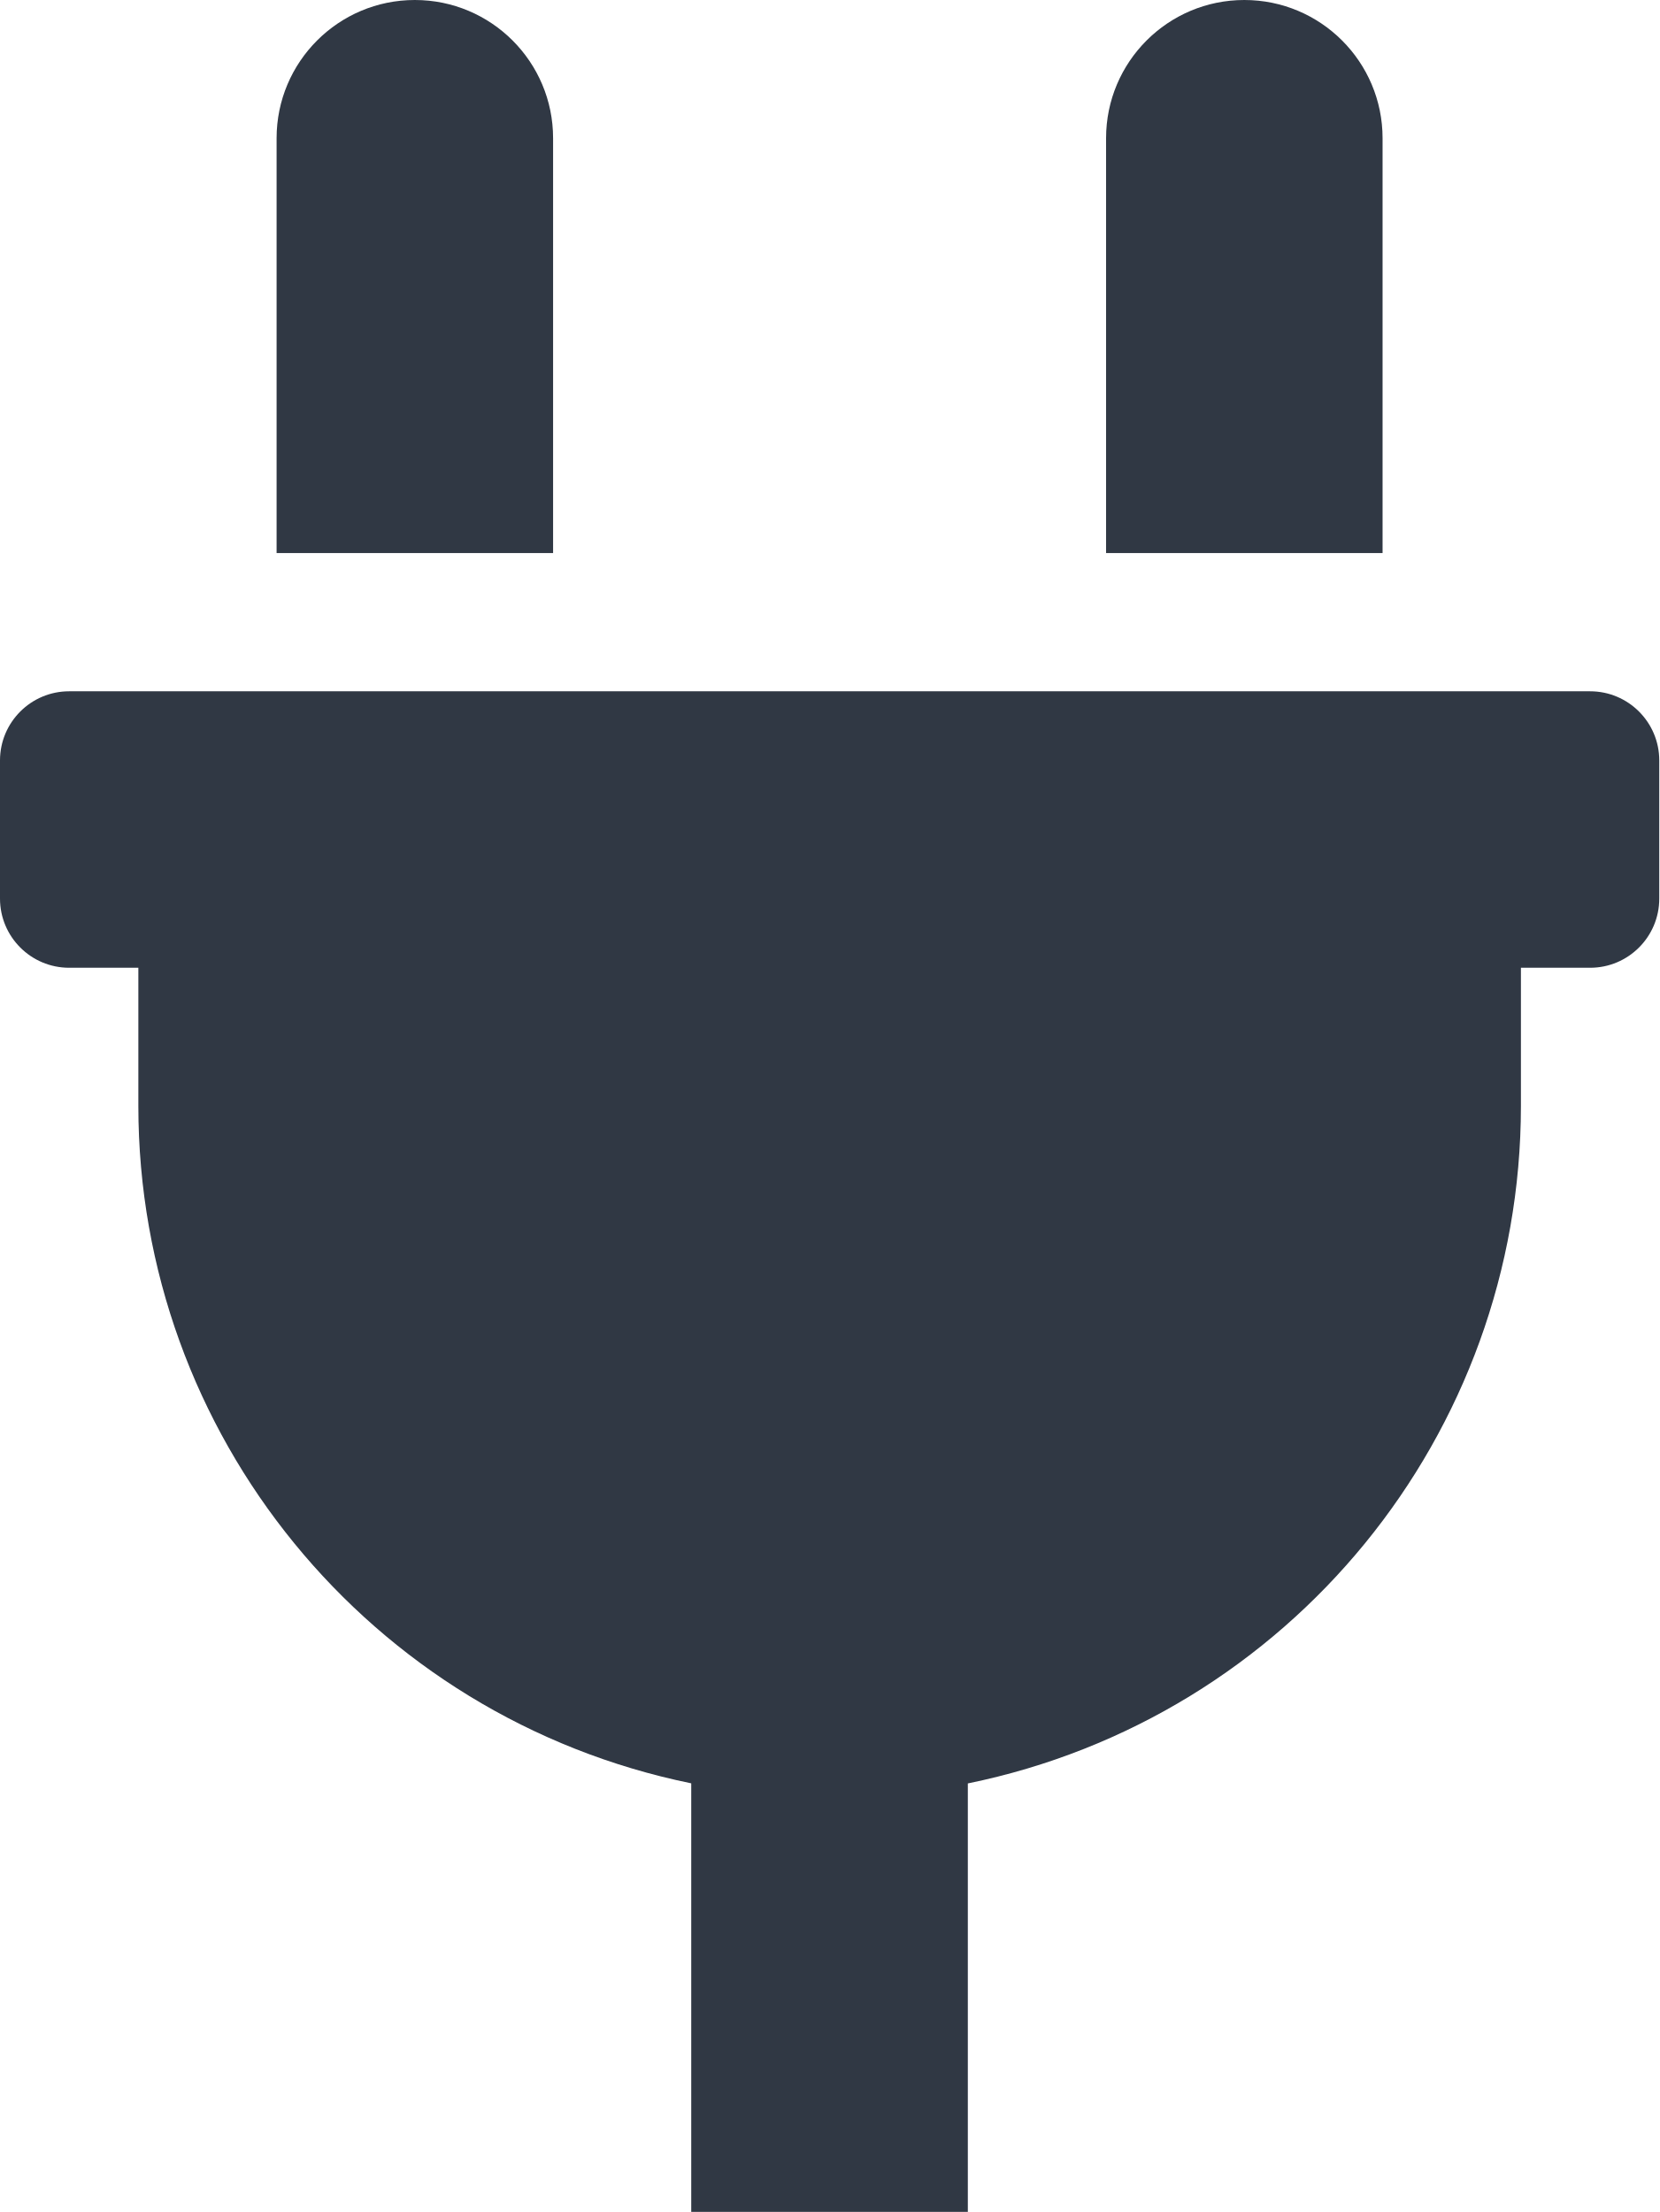
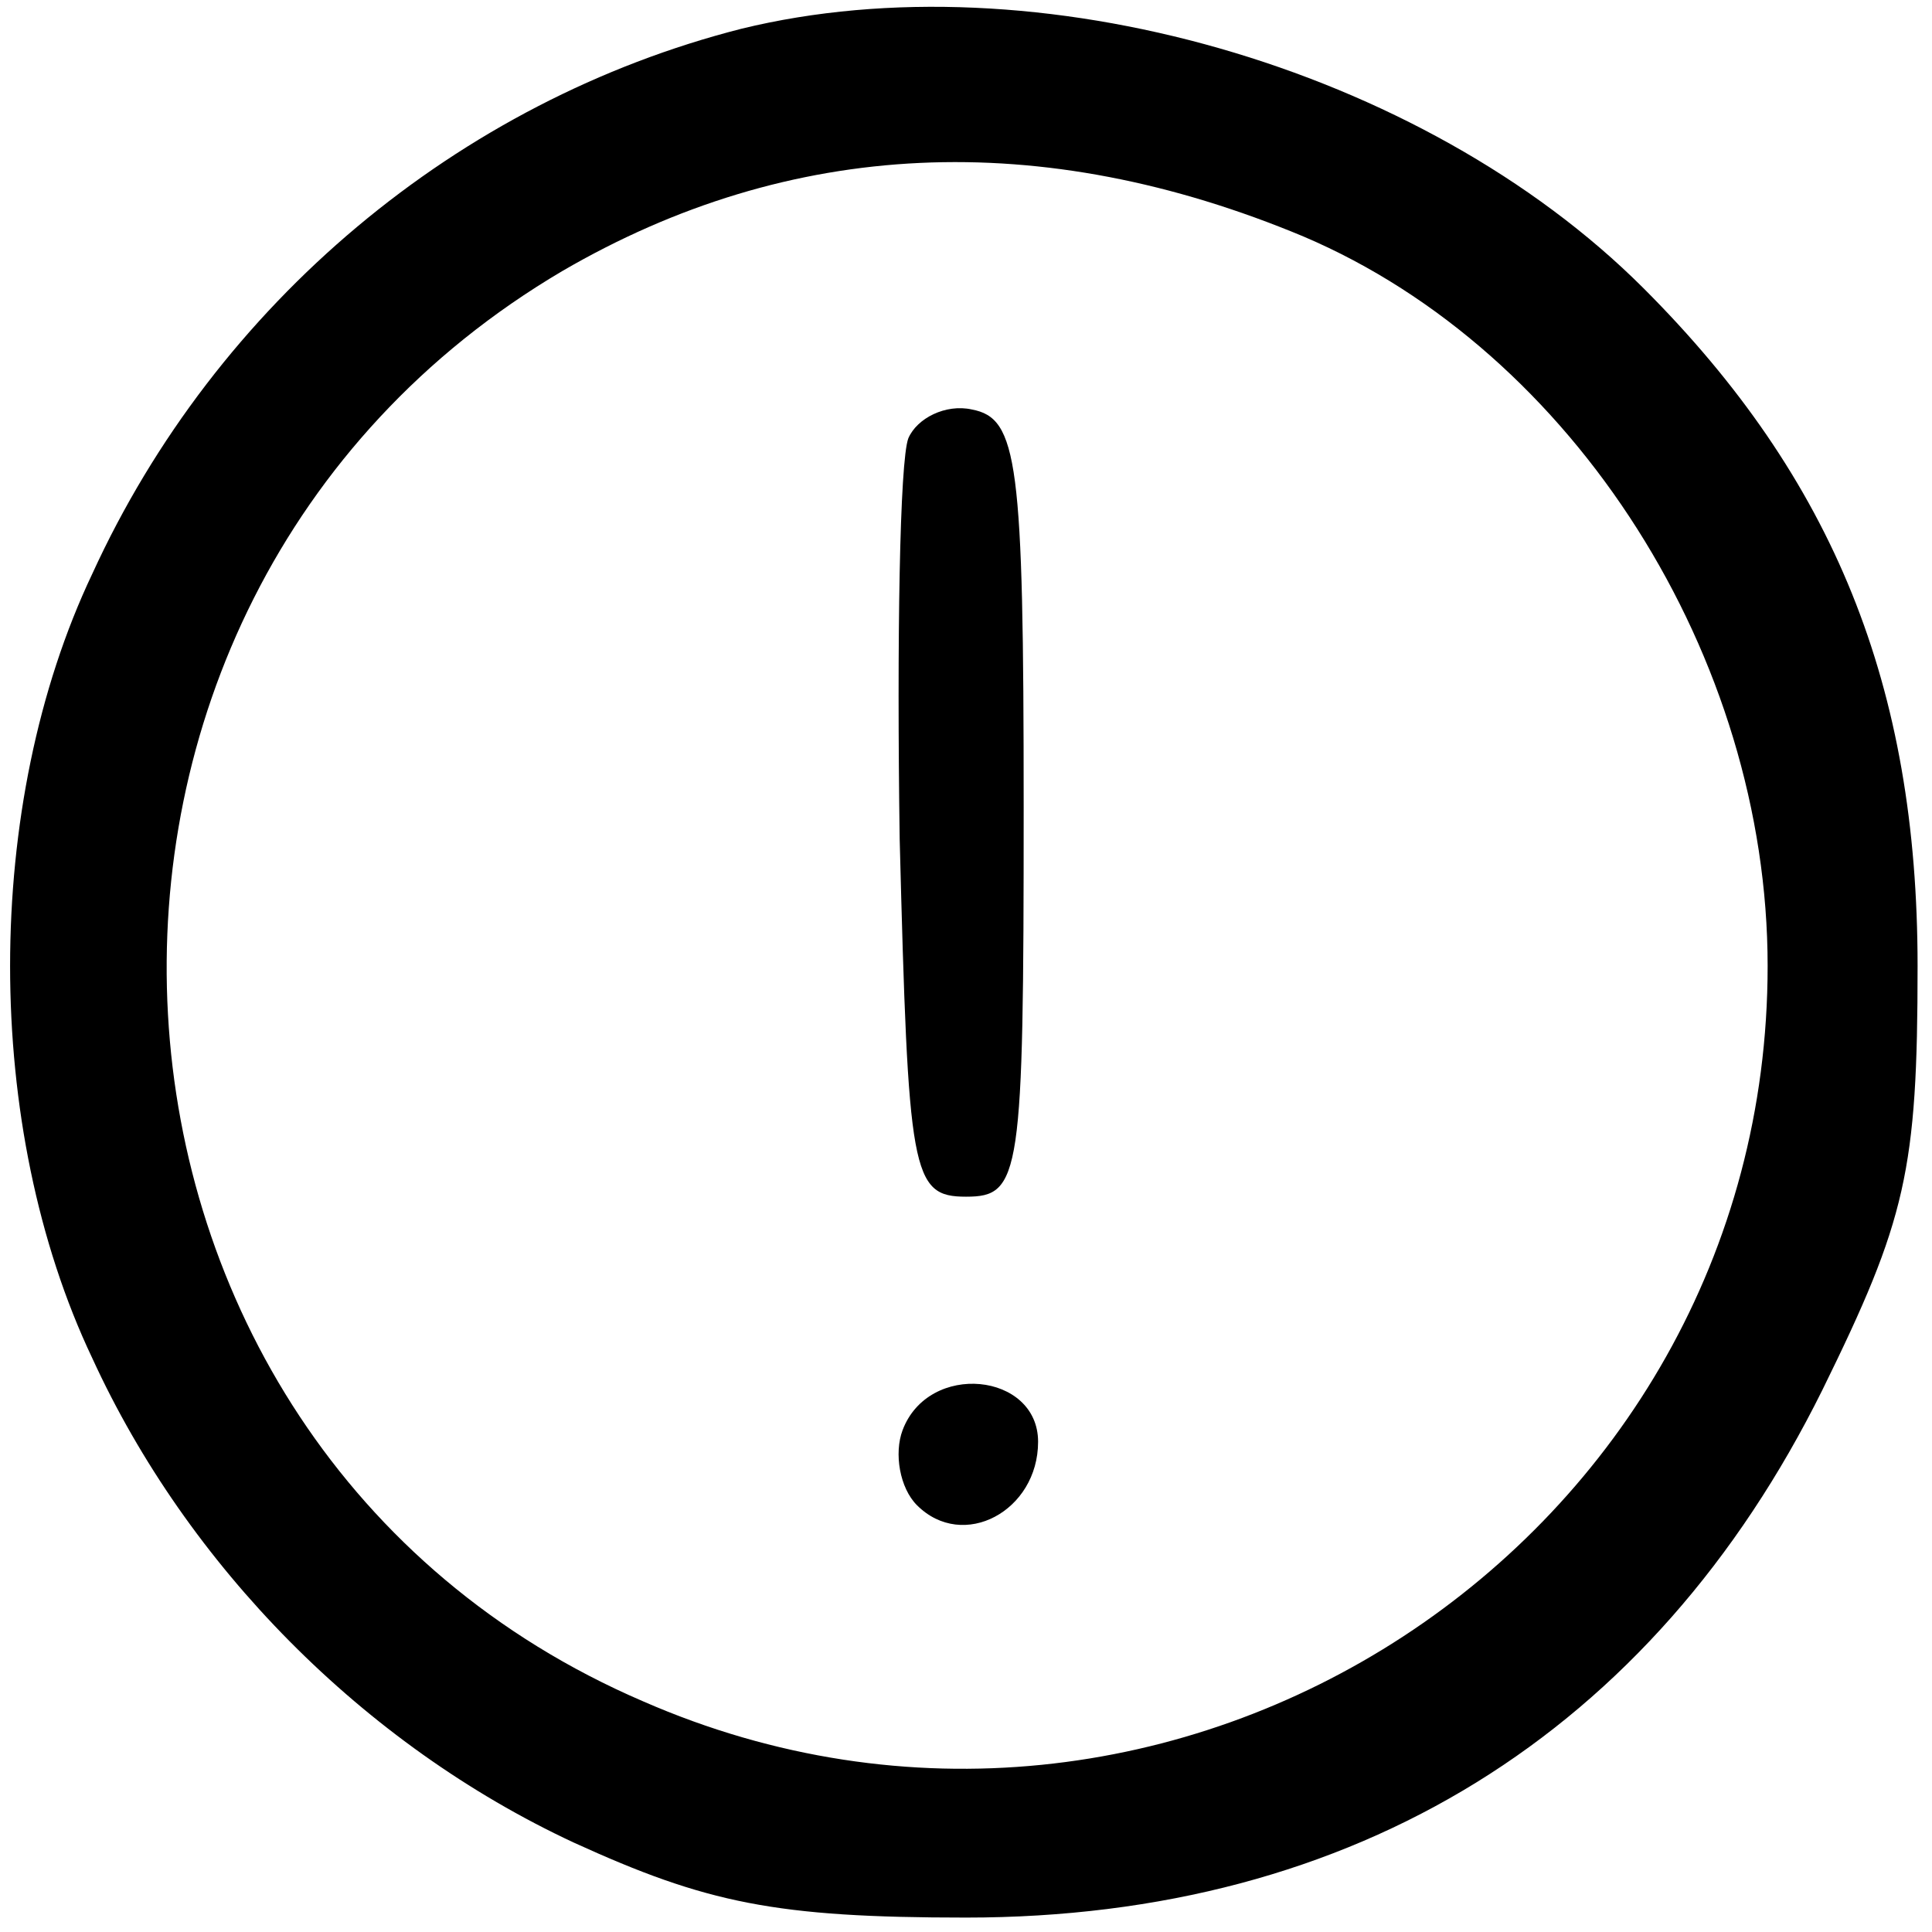
- <svg xmlns="http://www.w3.org/2000/svg" width="16.166" height="21.554" viewBox="0 0 16.166 21.554">
-   <path id="plug" d="M13.471,1.347a1.347,1.347,0,0,0-2.694,0V5.389h2.694Zm2.021,5.389H.674A.674.674,0,0,0,0,7.409V8.756a.674.674,0,0,0,.674.674h.674v1.347a6.738,6.738,0,0,0,5.387,6.6v4.176H9.43V17.378a6.739,6.739,0,0,0,5.389-6.6V9.43h.674a.674.674,0,0,0,.674-.674V7.409A.674.674,0,0,0,15.492,6.736ZM5.389,1.347a1.347,1.347,0,1,0-2.694,0V5.389H5.389Z" fill="#303844" />
+ <svg xmlns="http://www.w3.org/2000/svg" version="1.0" width="67pt" height="67pt" viewBox="0 0 67 67" preserveAspectRatio="xMidYMid meet">
+   <g transform="translate(0,67) scale(0.1,-0.1)" fill="#000000" stroke="none">
+     <path d="M257 660 c-98 -25 -182 -95 -225 -189 -38 -80 -38 -192 0 -272 33 -72 94 -134 167 -168 46 -21 70 -26 136 -26 135 0 238 64 297 183 29 59 33 76 33 147 0 97 -29 169 -95 235 -77 77 -211 115 -313 90z m195 -72 c94 -40 161 -146 161 -253 0 -200 -207 -335 -390 -255 -207 89 -223 381 -28 496 79 46 166 50 257 12z" />
+     <path d="M315 518 c-3 -8 -4 -70 -3 -139 3 -116 4 -124 23 -124 19 0 20 7 20 135 0 120 -2 135 -18 138 -9 2 -19 -3 -22 -10z" />
+     <path d="M313 174 c-3 -8 -1 -20 5 -26 16 -16 42 -2 42 22 0 24 -38 28 -47 4z" />
+   </g>
</svg>
